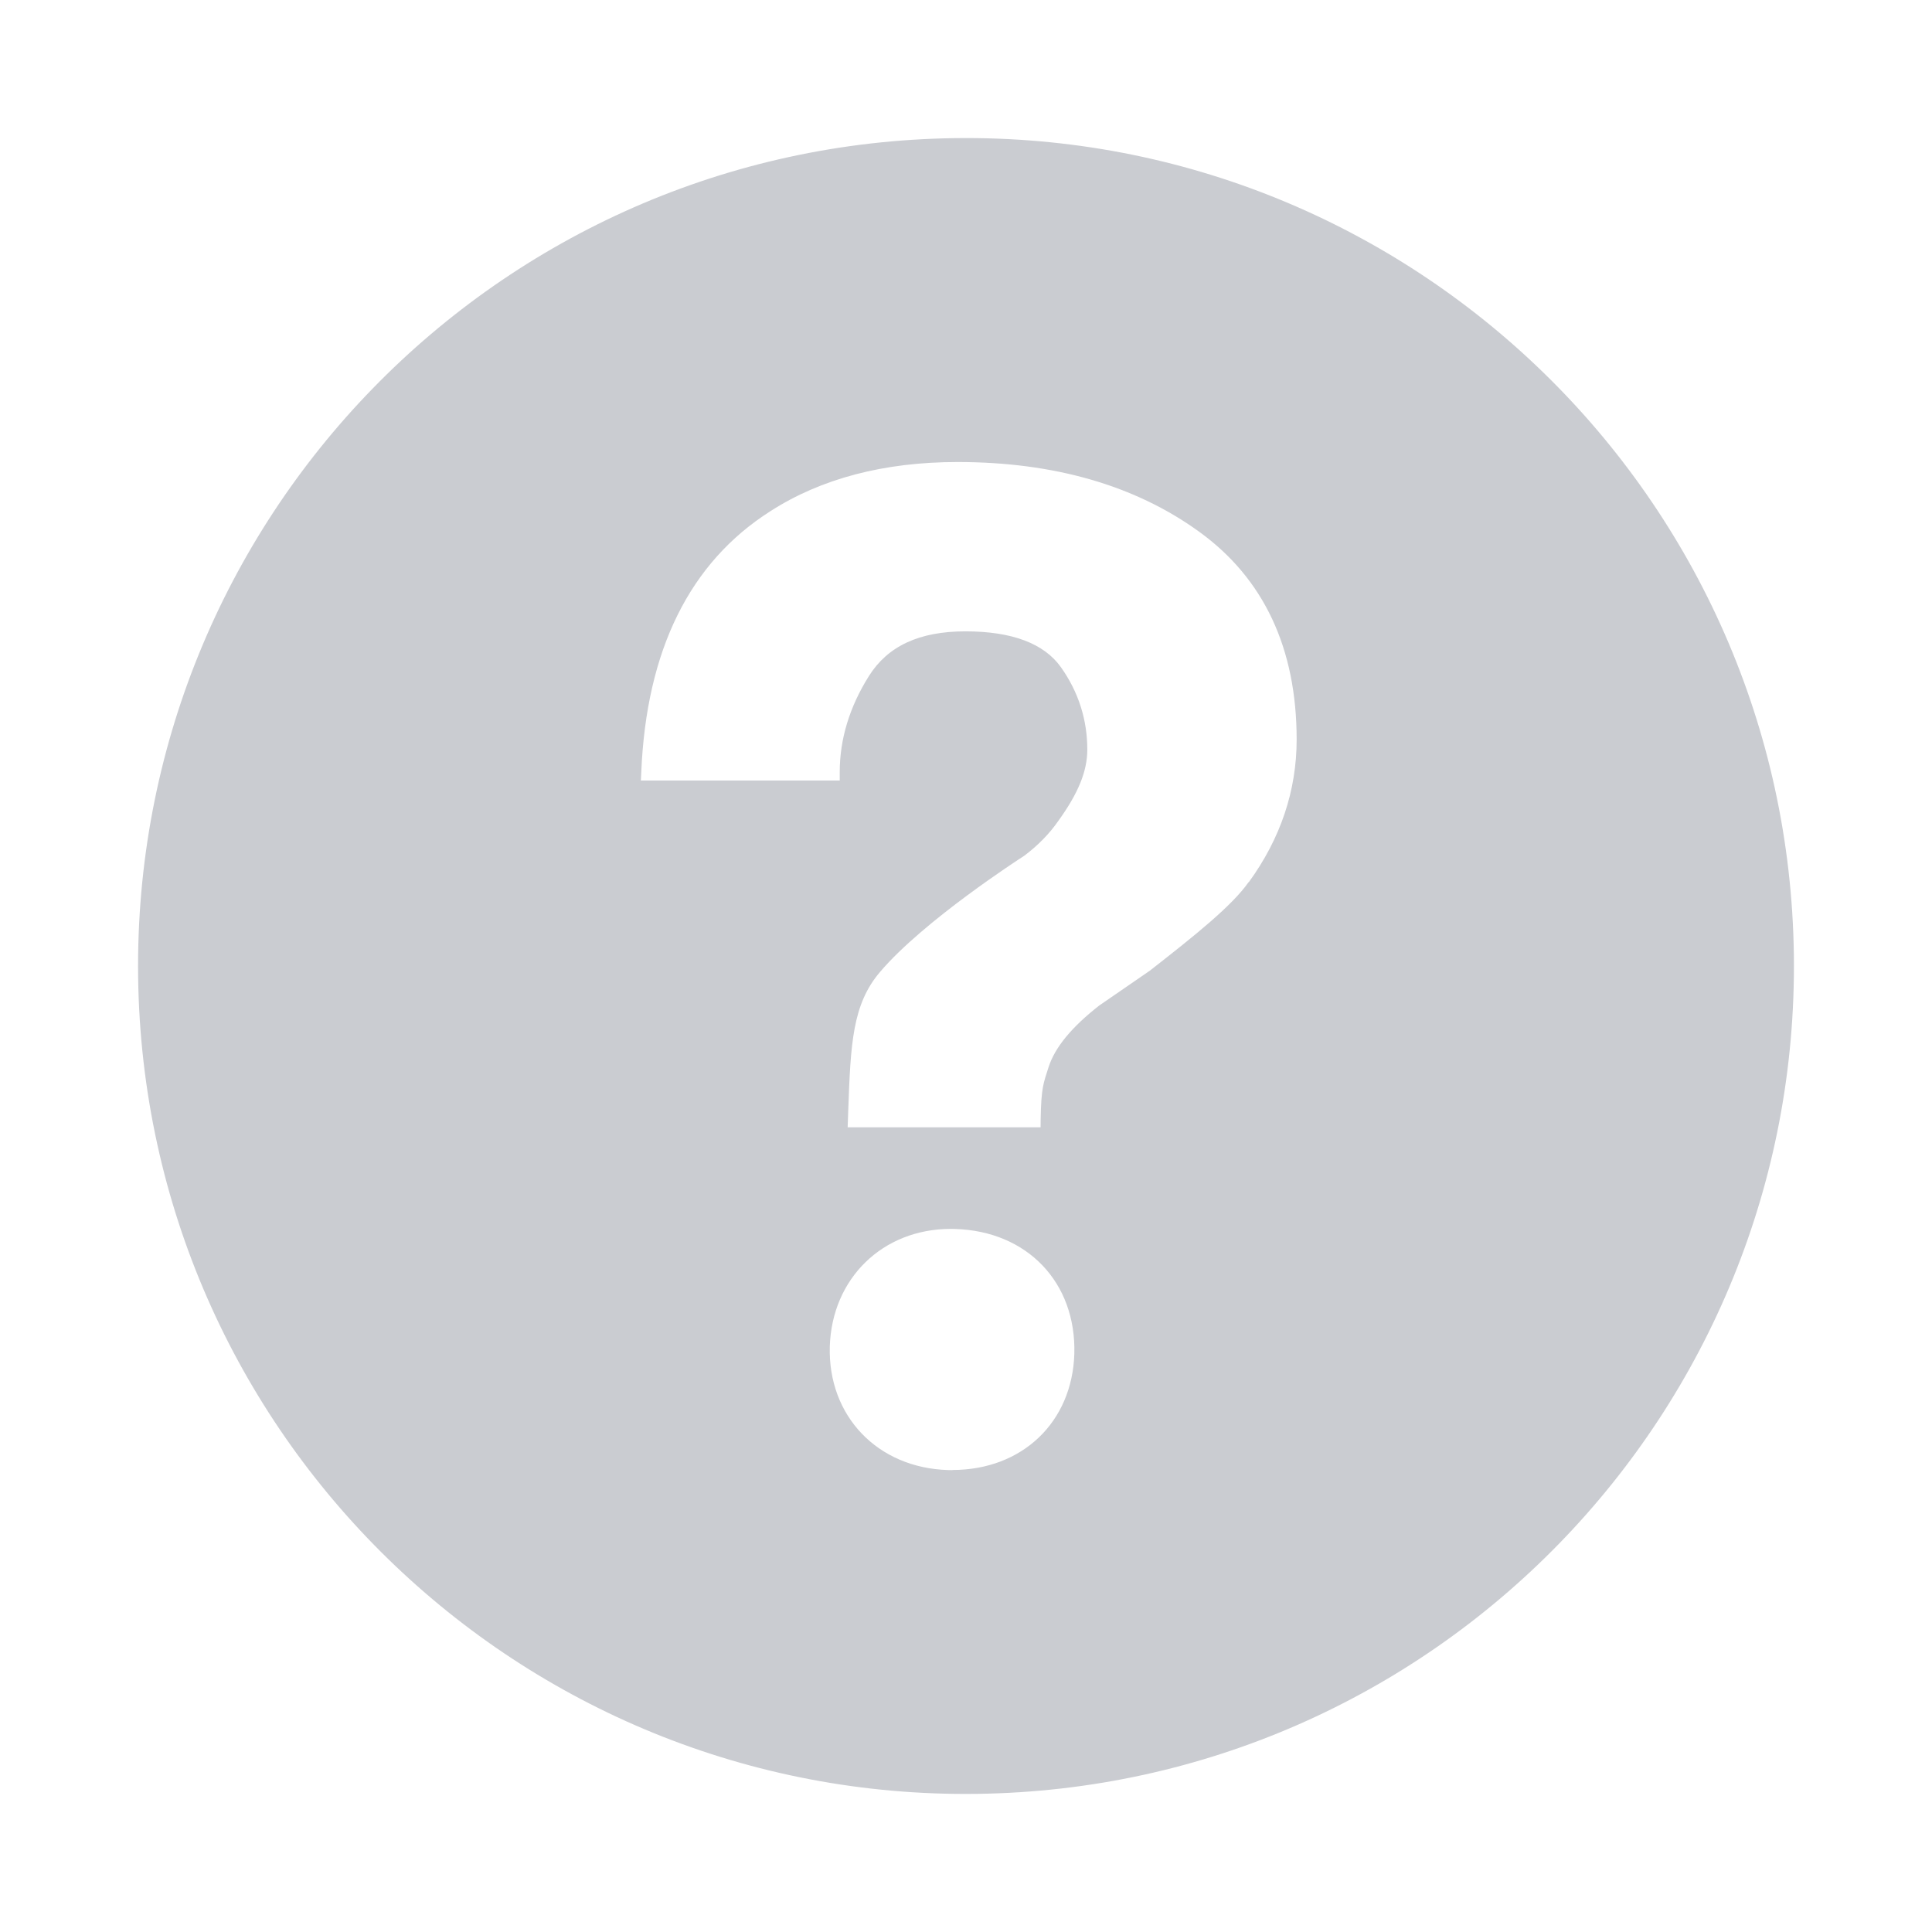
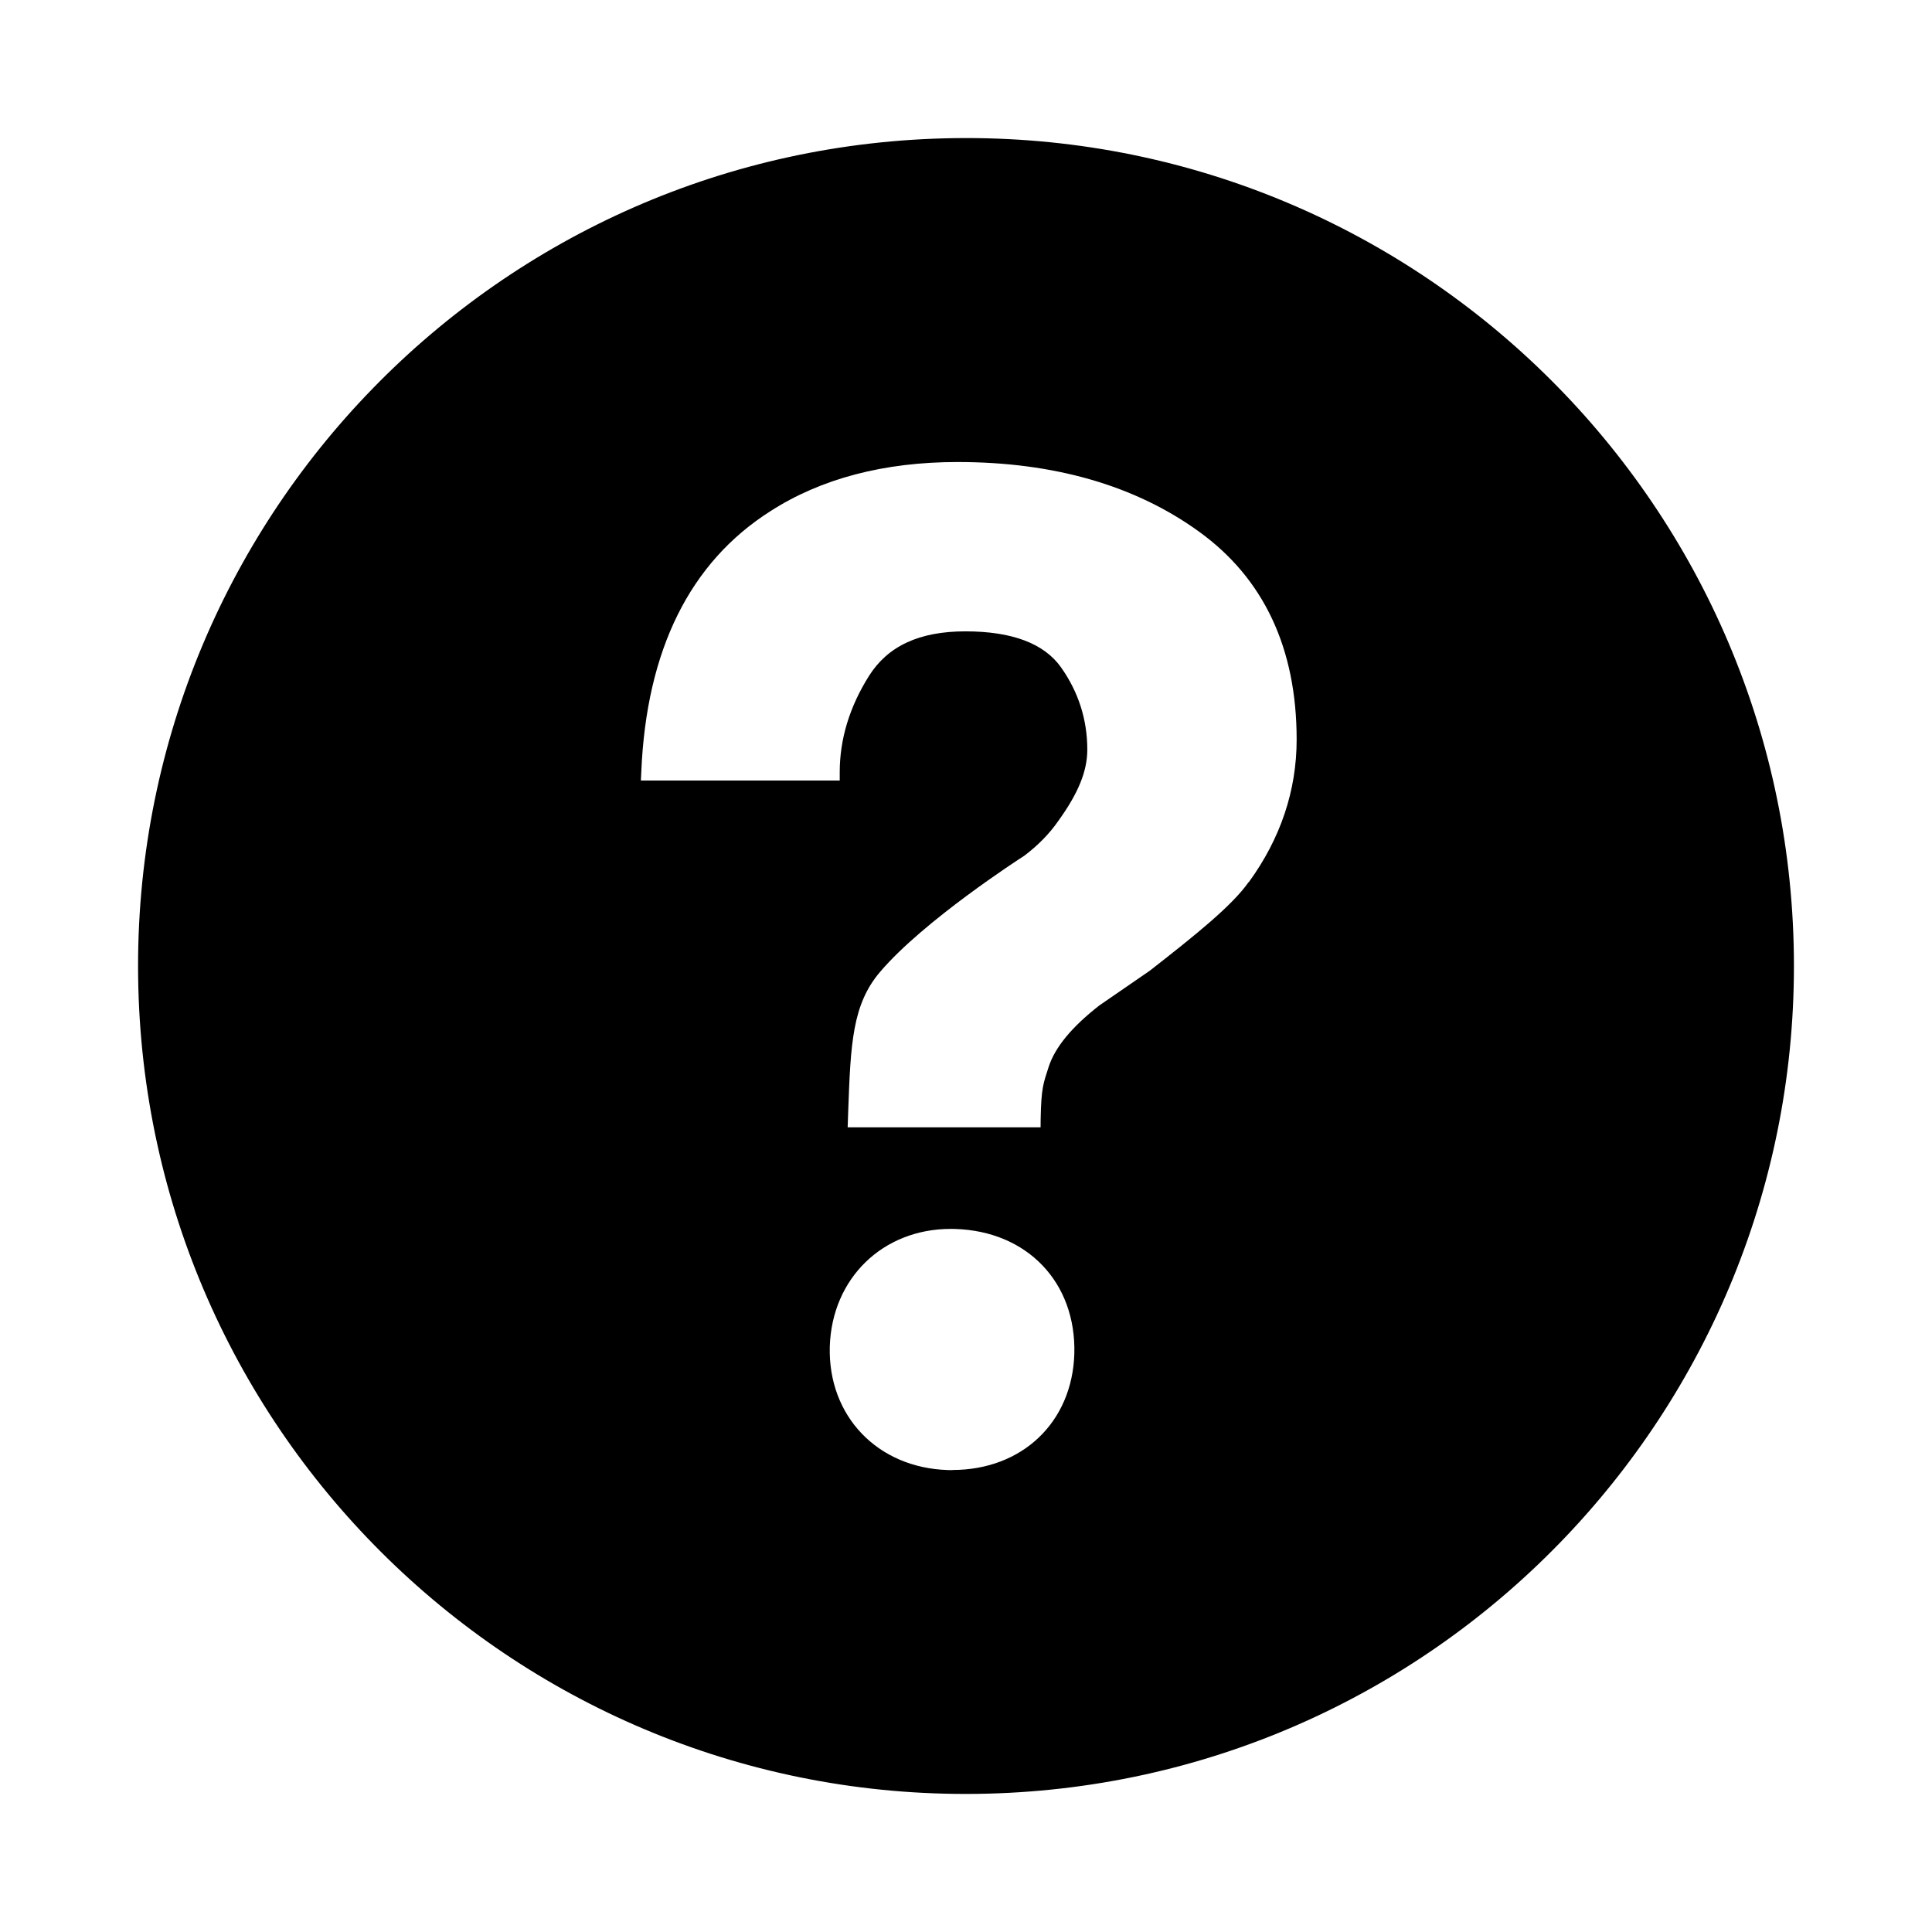
- <svg xmlns="http://www.w3.org/2000/svg" fill="#caccd1" role="img" focusable="false" aria-hidden="true" viewBox="0 0 14 14">
+ <svg xmlns="http://www.w3.org/2000/svg" role="img" focusable="false" aria-hidden="true" viewBox="0 0 14 14">
  <path d="M 6.92,1.001 C 3.606,1.045 0.957,3.767 1.001,7.081 1.045,10.393 3.767,13.044 7.08,12.999 10.393,12.955 13.043,10.233 12.999,6.919 12.955,3.607 10.233,0.956 6.92,1.001 Z m -0.018,9.652 -0.033,-5.22e-4 C 6.359,10.637 5.999,10.261 6.013,9.758 6.028,9.264 6.396,8.905 6.89,8.905 l 0.03,5.218e-4 C 7.444,8.921 7.799,9.293 7.785,9.81 7.77,10.306 7.407,10.652 6.902,10.652 Z M 9.048,6.392 C 8.928,6.563 8.665,6.774 8.332,7.034 L 7.966,7.286 C 7.765,7.443 7.644,7.59 7.598,7.734 7.562,7.848 7.545,7.878 7.541,8.11 l -5.217e-4,0.059 -1.398,0 0.004,-0.118 C 6.164,7.564 6.176,7.278 6.378,7.042 6.694,6.671 7.391,6.221 7.421,6.202 7.521,6.127 7.605,6.041 7.668,5.95 7.814,5.748 7.879,5.588 7.879,5.432 7.879,5.215 7.815,5.014 7.688,4.835 7.565,4.662 7.332,4.575 6.996,4.575 6.662,4.575 6.434,4.681 6.297,4.898 6.156,5.122 6.085,5.356 6.085,5.596 l 0,0.06 -1.441,0 0.003,-0.062 C 4.684,4.71 4.999,4.075 5.583,3.704 5.95,3.468 6.406,3.348 6.939,3.348 c 0.697,0 1.286,0.169 1.749,0.504 0.47,0.339 0.708,0.846 0.708,1.507 0,0.37 -0.117,0.718 -0.347,1.034 z" />
</svg>
